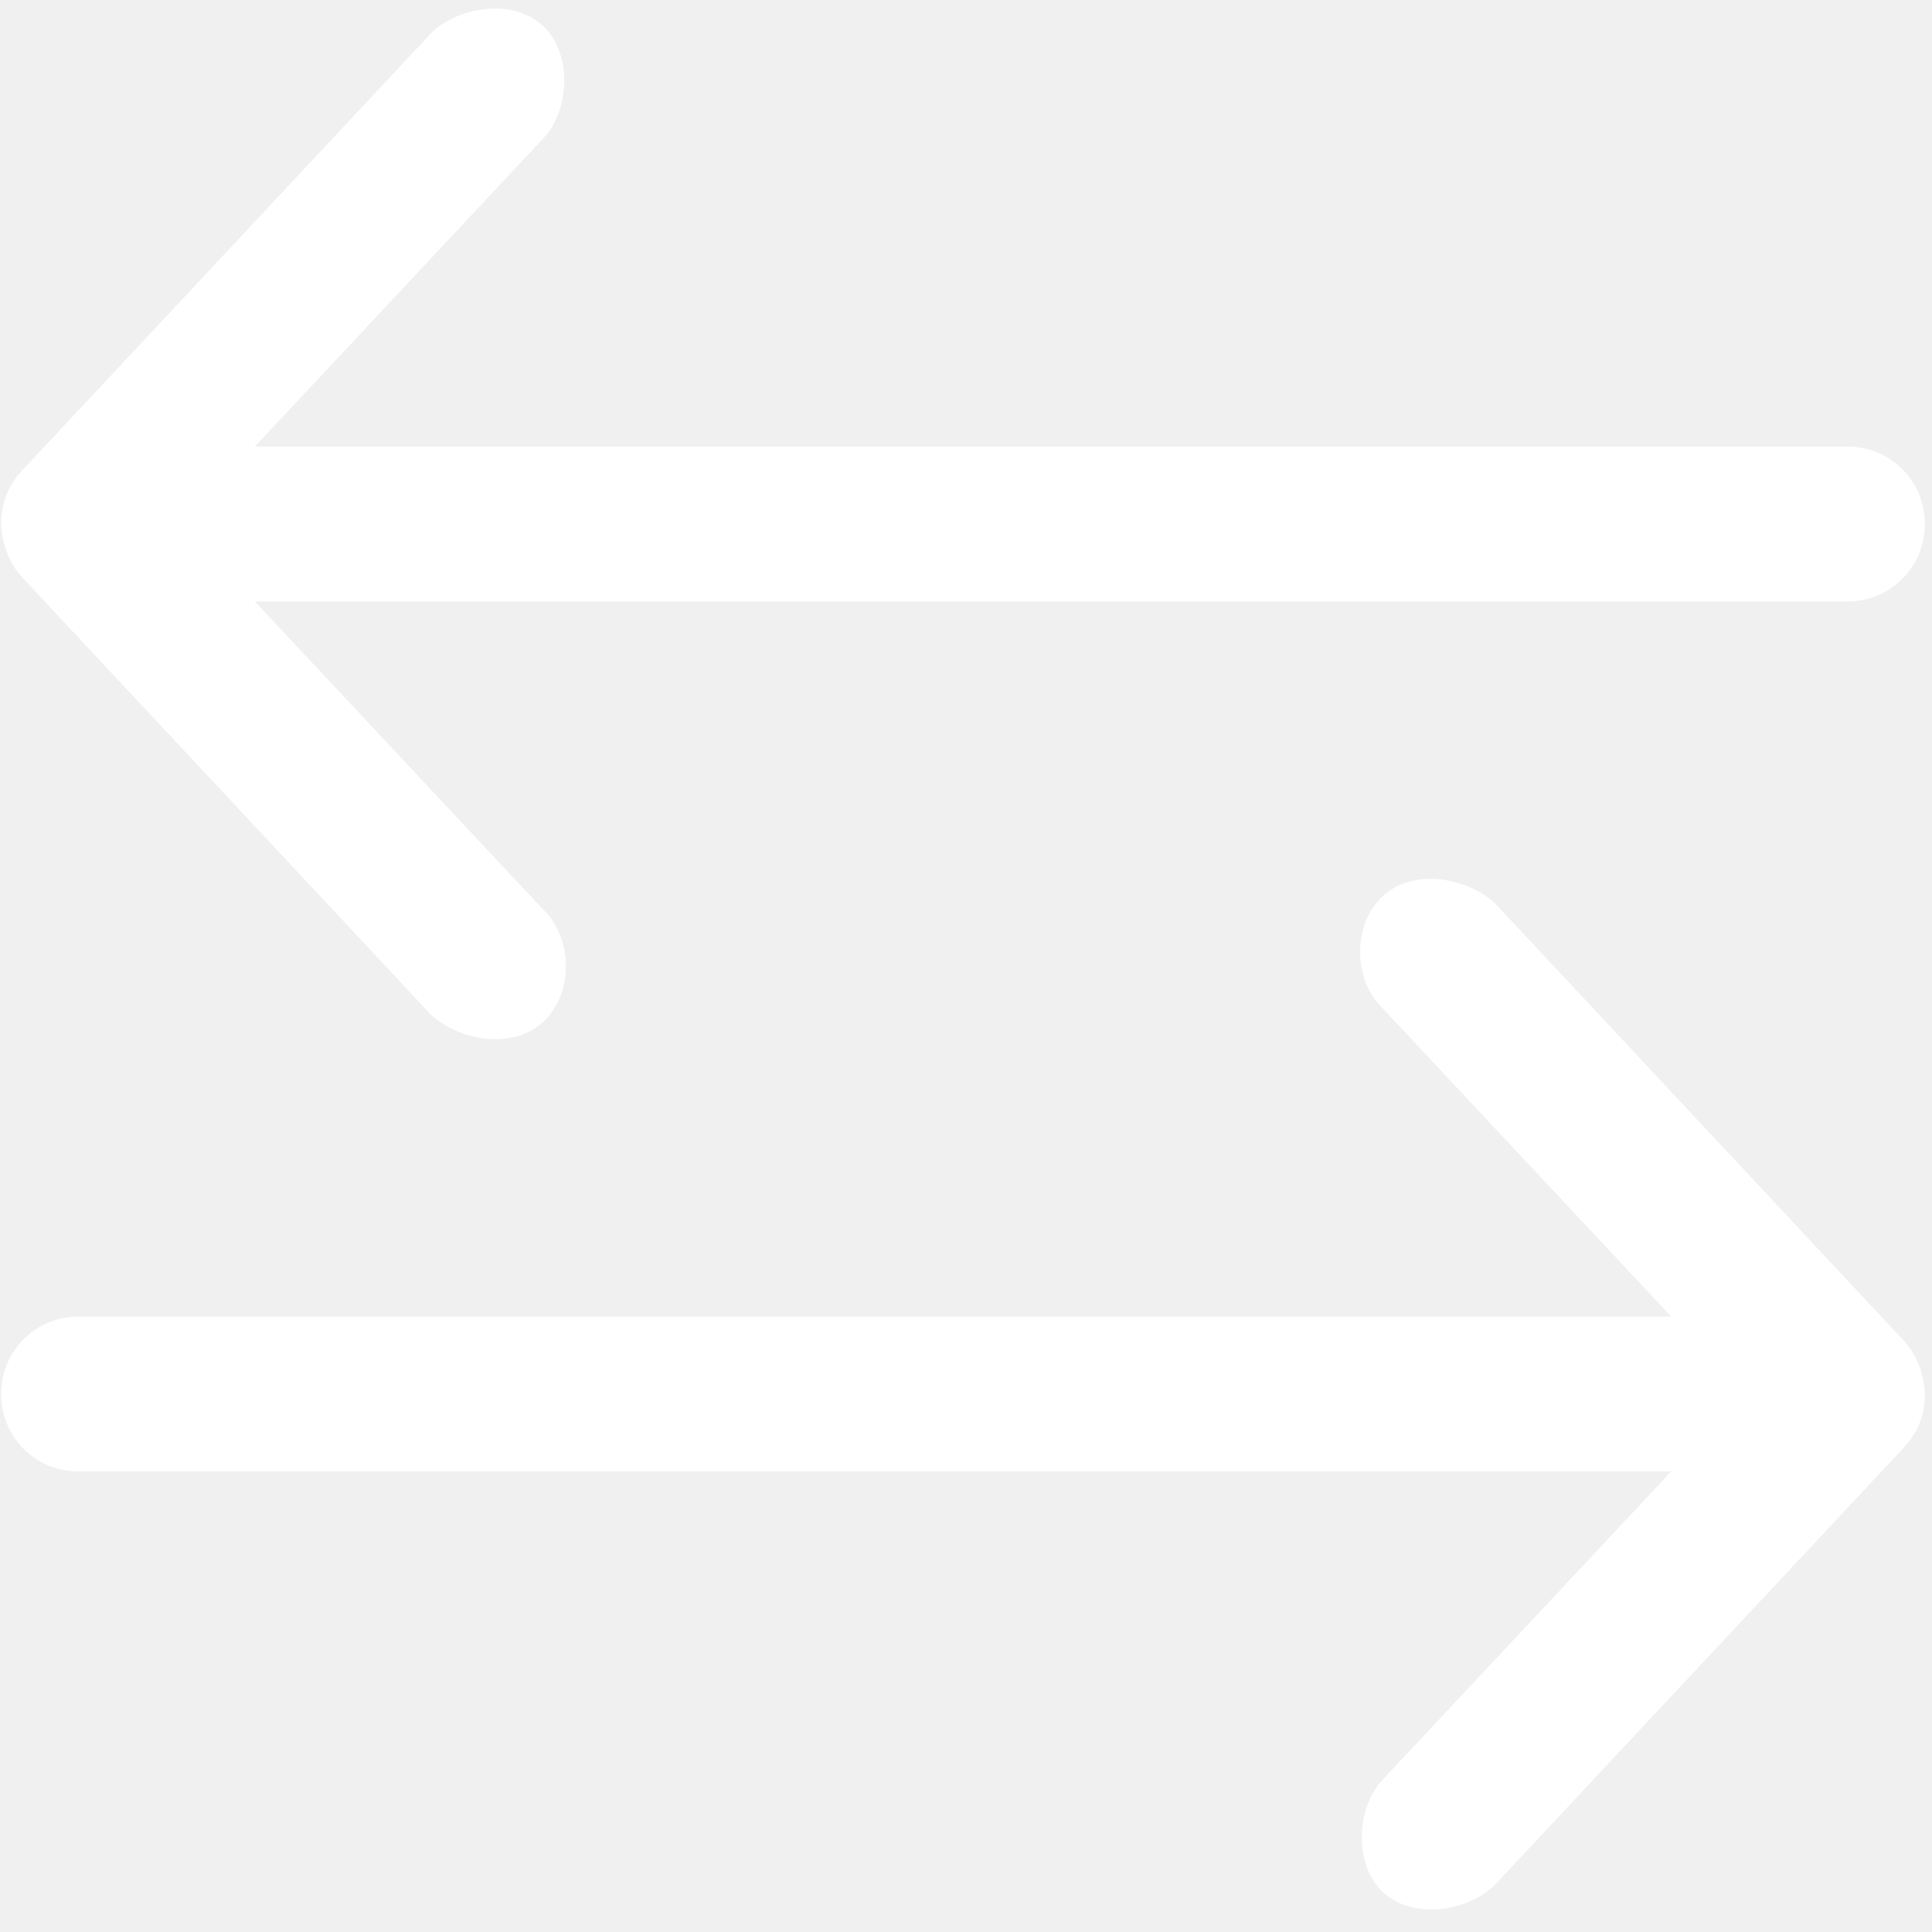
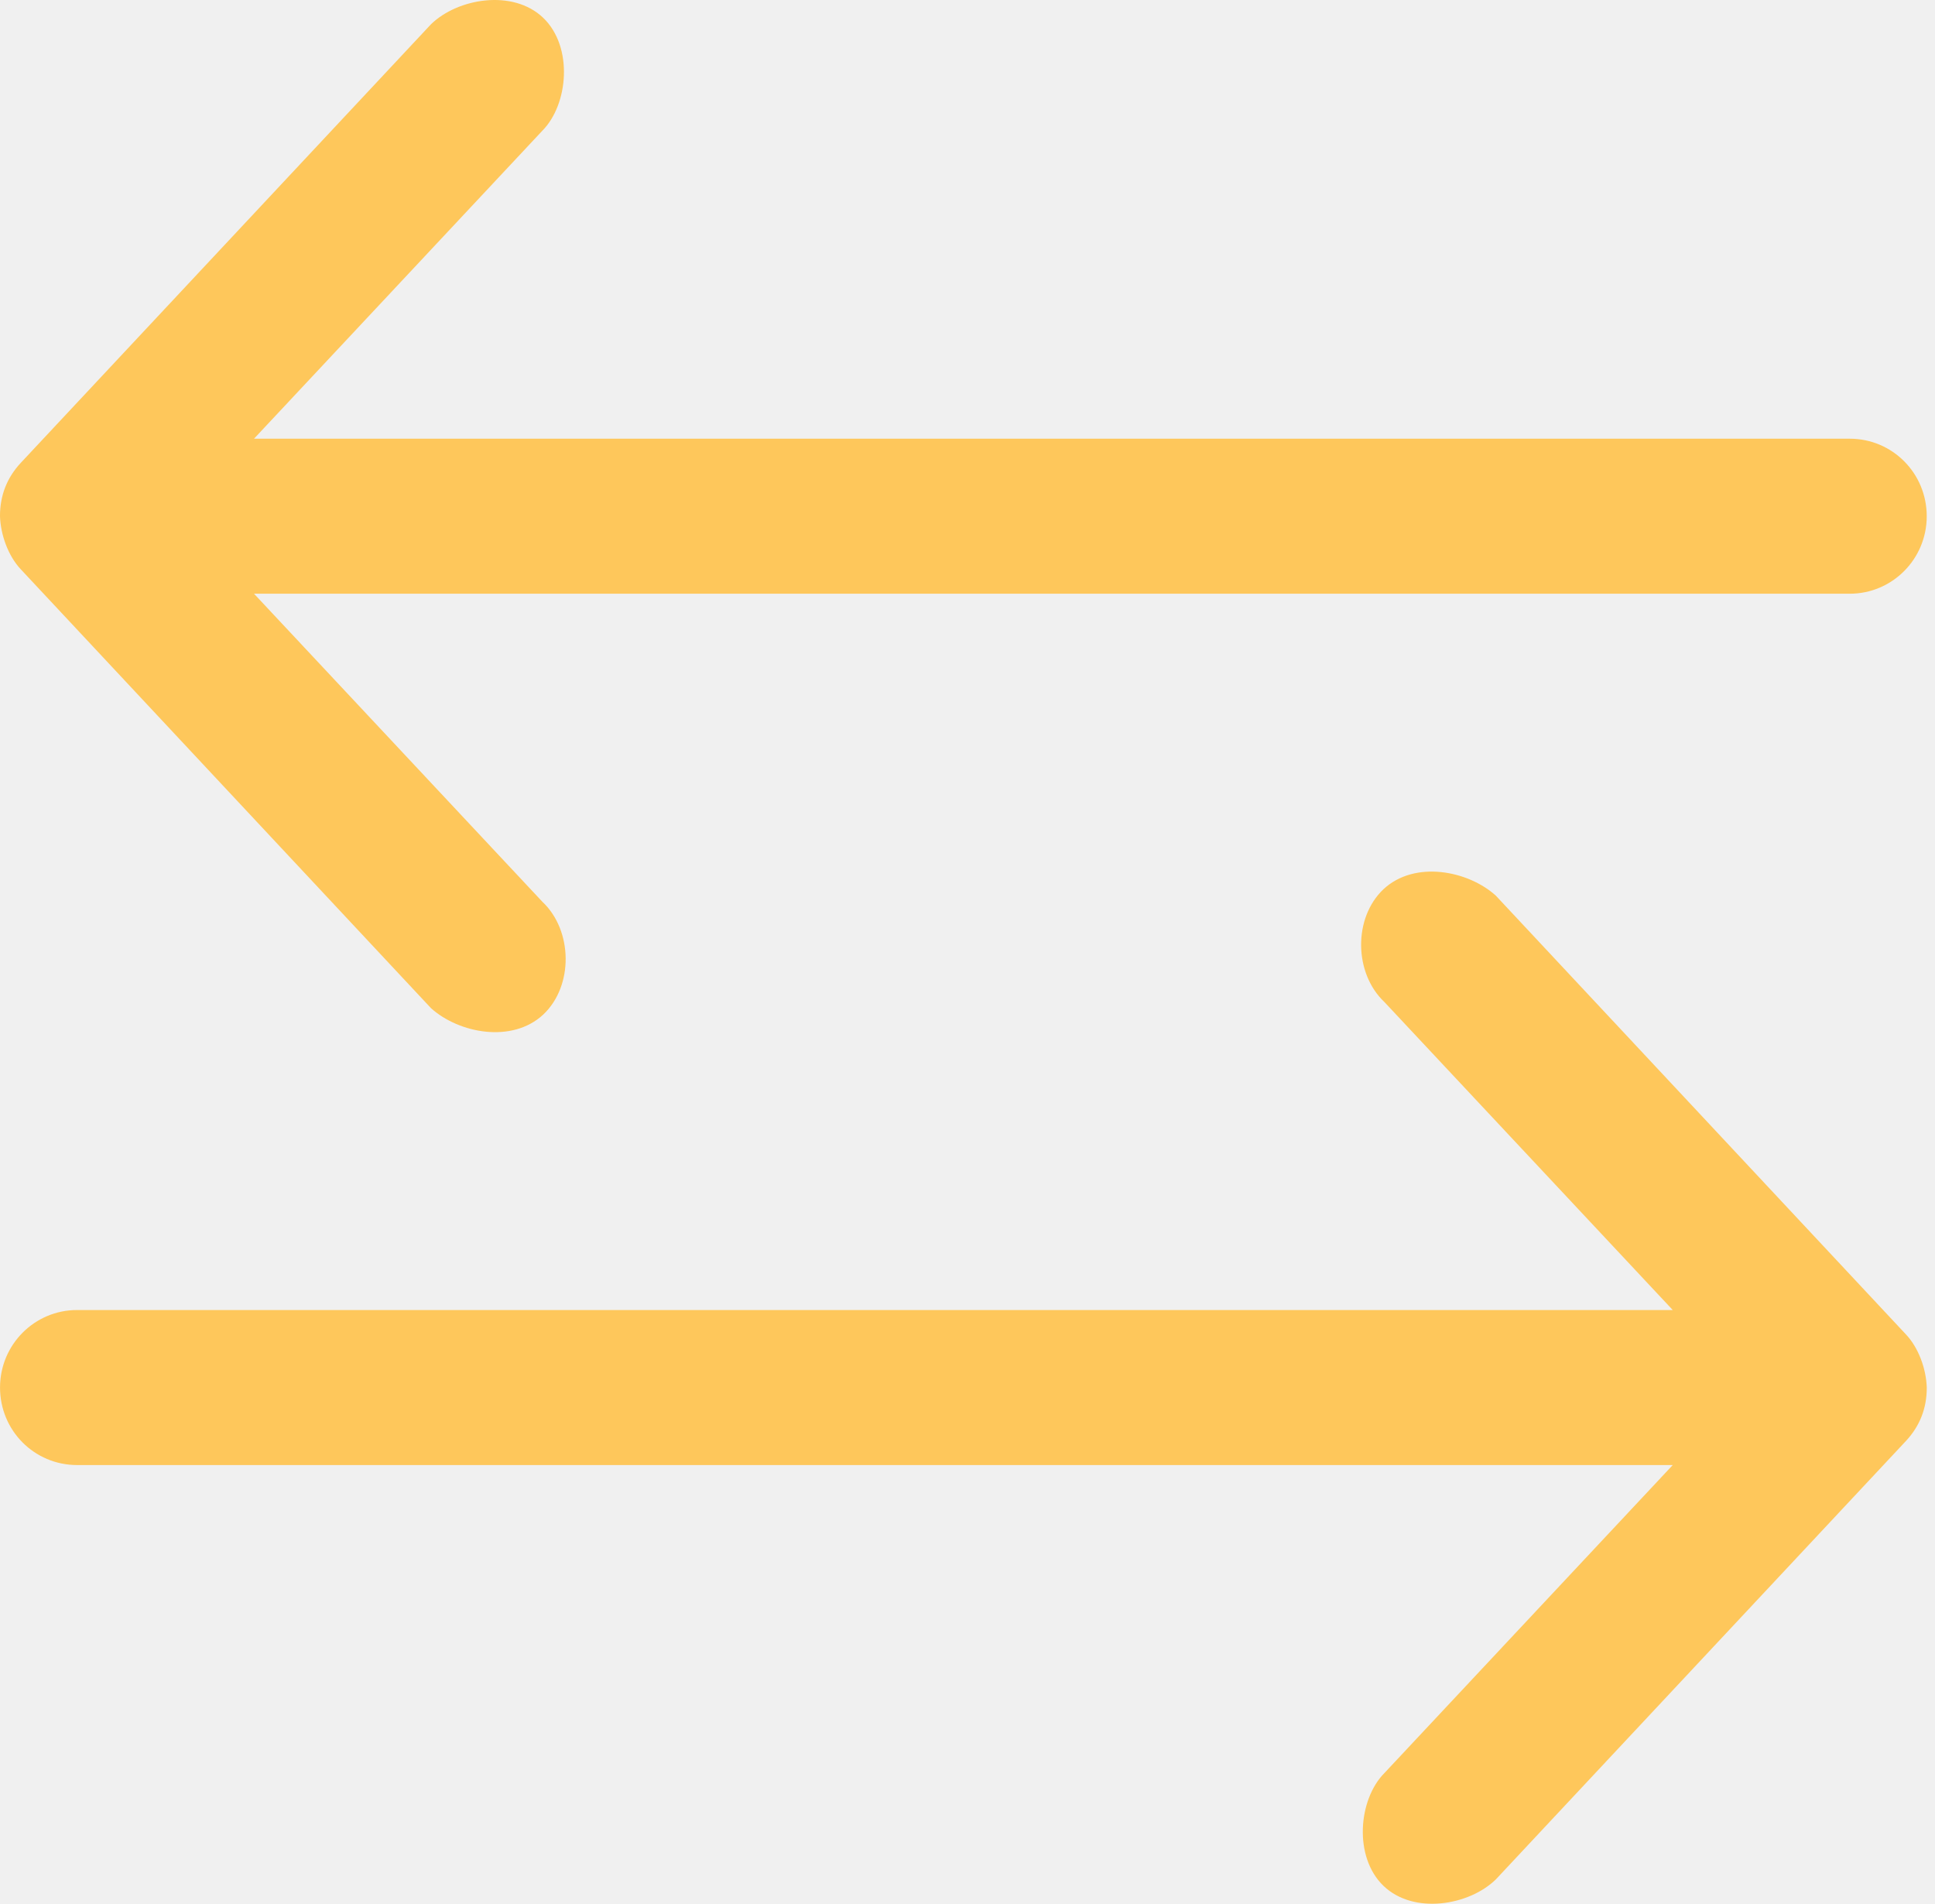
- <svg xmlns="http://www.w3.org/2000/svg" width="62" height="62" viewBox="0 0 62 62" fill="none">
-   <path d="M61.772 44.736C61.753 44.145 61.511 43.461 61.101 43.03L47.961 28.972C47.067 28.166 45.363 27.838 44.367 28.766C43.389 29.685 43.417 31.465 44.395 32.384L53.633 42.252H2.504C1.144 42.252 0.036 43.358 0.036 44.736C0.036 46.114 1.135 47.219 2.504 47.219H53.633L44.395 57.088C43.556 57.931 43.398 59.778 44.367 60.706C45.335 61.633 47.105 61.334 47.961 60.499L61.101 46.451C61.548 45.973 61.772 45.401 61.772 44.745V44.736Z" fill="white" />
-   <path d="M0.036 16.817C0.055 17.407 0.297 18.091 0.707 18.522L13.846 32.58C14.74 33.386 16.445 33.714 17.441 32.786C18.419 31.868 18.391 30.087 17.413 29.169L8.175 19.3L59.304 19.3C60.663 19.3 61.772 18.194 61.772 16.817C61.772 15.439 60.673 14.333 59.304 14.333L8.175 14.333L17.413 4.465C18.251 3.621 18.41 1.775 17.441 0.847C16.473 -0.081 14.703 0.219 13.846 1.053L0.707 15.102C0.26 15.58 0.036 16.151 0.036 16.807L0.036 16.817Z" fill="white" />
+ <svg xmlns="http://www.w3.org/2000/svg" width="62" height="61" viewBox="0 0 62 61" fill="none">
+   <path d="M61.736 44.46C61.718 43.869 61.476 43.185 61.066 42.754L47.926 28.696C47.032 27.89 45.328 27.562 44.331 28.49C43.354 29.409 43.382 31.189 44.359 32.108L53.597 41.976H2.469C1.109 41.976 0.001 43.082 0.001 44.46C0.001 45.837 1.1 46.943 2.469 46.943H53.597L44.359 56.812C43.521 57.655 43.363 59.502 44.331 60.429C45.3 61.357 47.069 61.057 47.926 60.223L61.066 46.175C61.513 45.697 61.736 45.125 61.736 44.469V44.46Z" fill="#FEC75B" />
+   <path d="M-7.1034e-05 16.541C0.019 17.131 0.261 17.815 0.67 18.246L13.81 32.304C14.704 33.11 16.408 33.438 17.405 32.51C18.383 31.592 18.355 29.811 17.377 28.893L8.139 19.024L59.268 19.024C60.627 19.024 61.735 17.918 61.735 16.541C61.735 15.163 60.636 14.057 59.268 14.057L8.139 14.057L17.377 4.189C18.215 3.345 18.373 1.499 17.405 0.571C16.436 -0.357 14.667 -0.057 13.81 0.777L0.67 14.826C0.223 15.304 -7.09758e-05 15.875 -7.10332e-05 16.531L-7.1034e-05 16.541Z" fill="#FEC75B" />
</svg>
